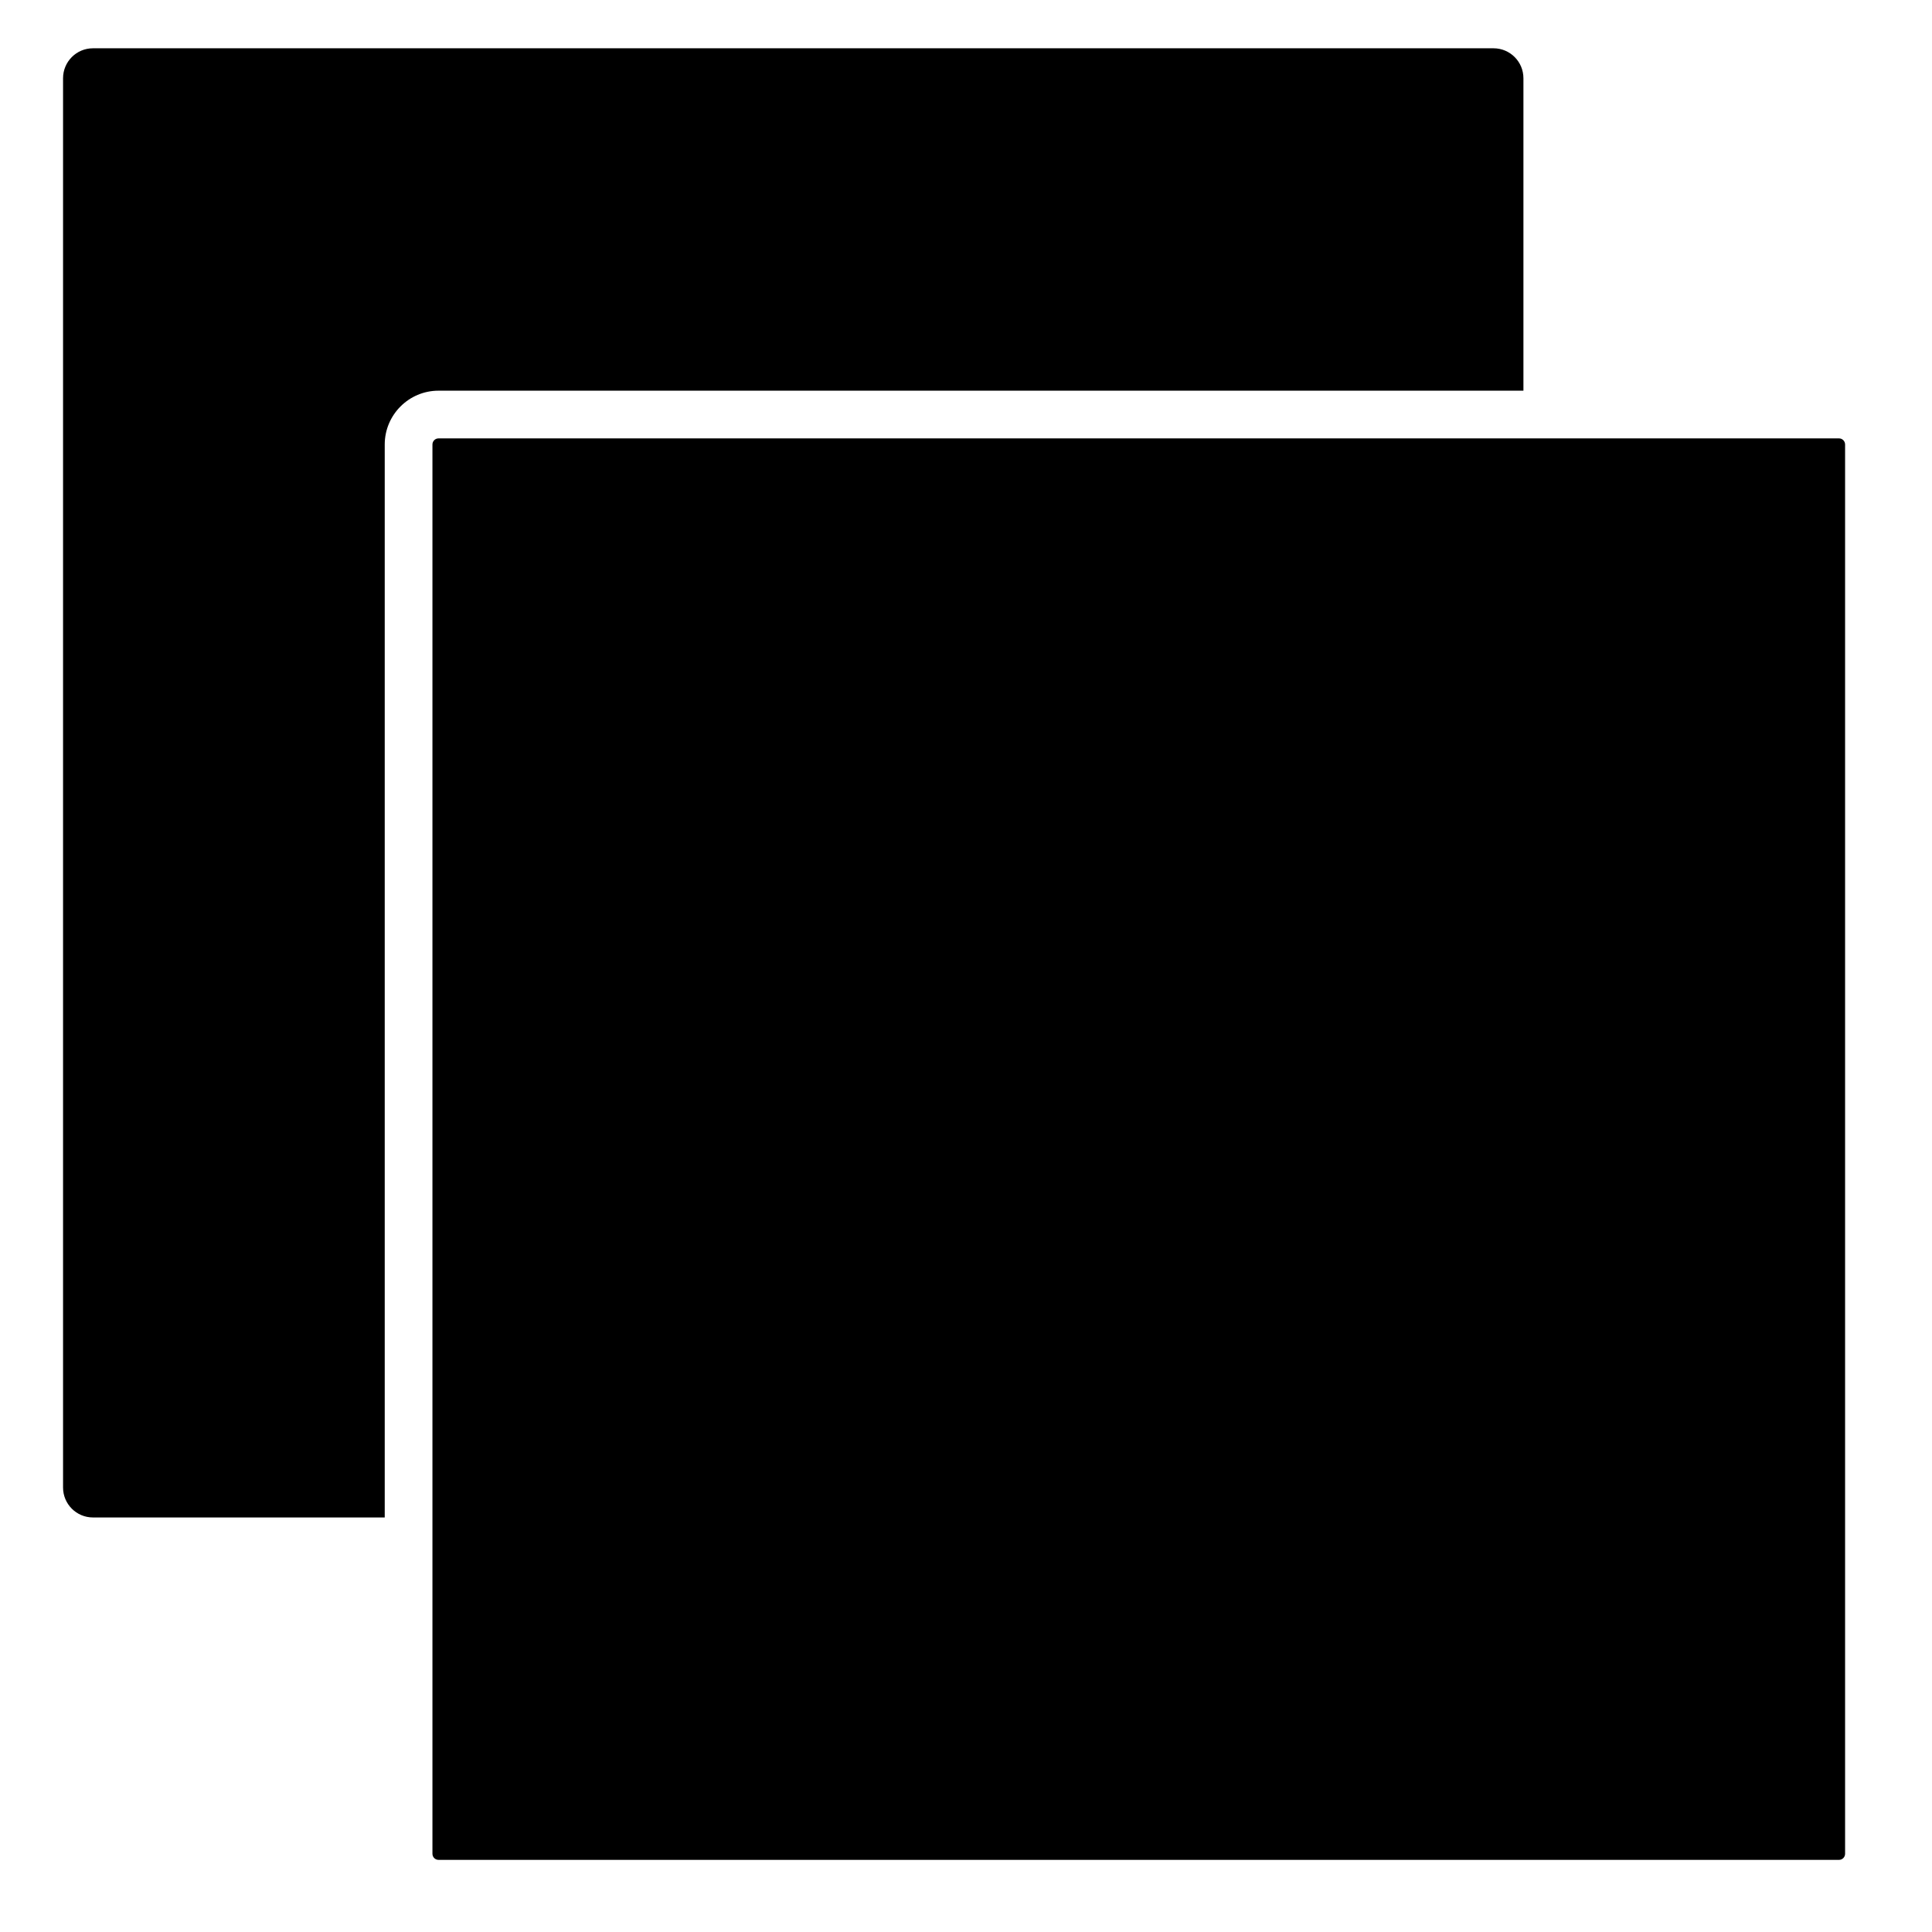
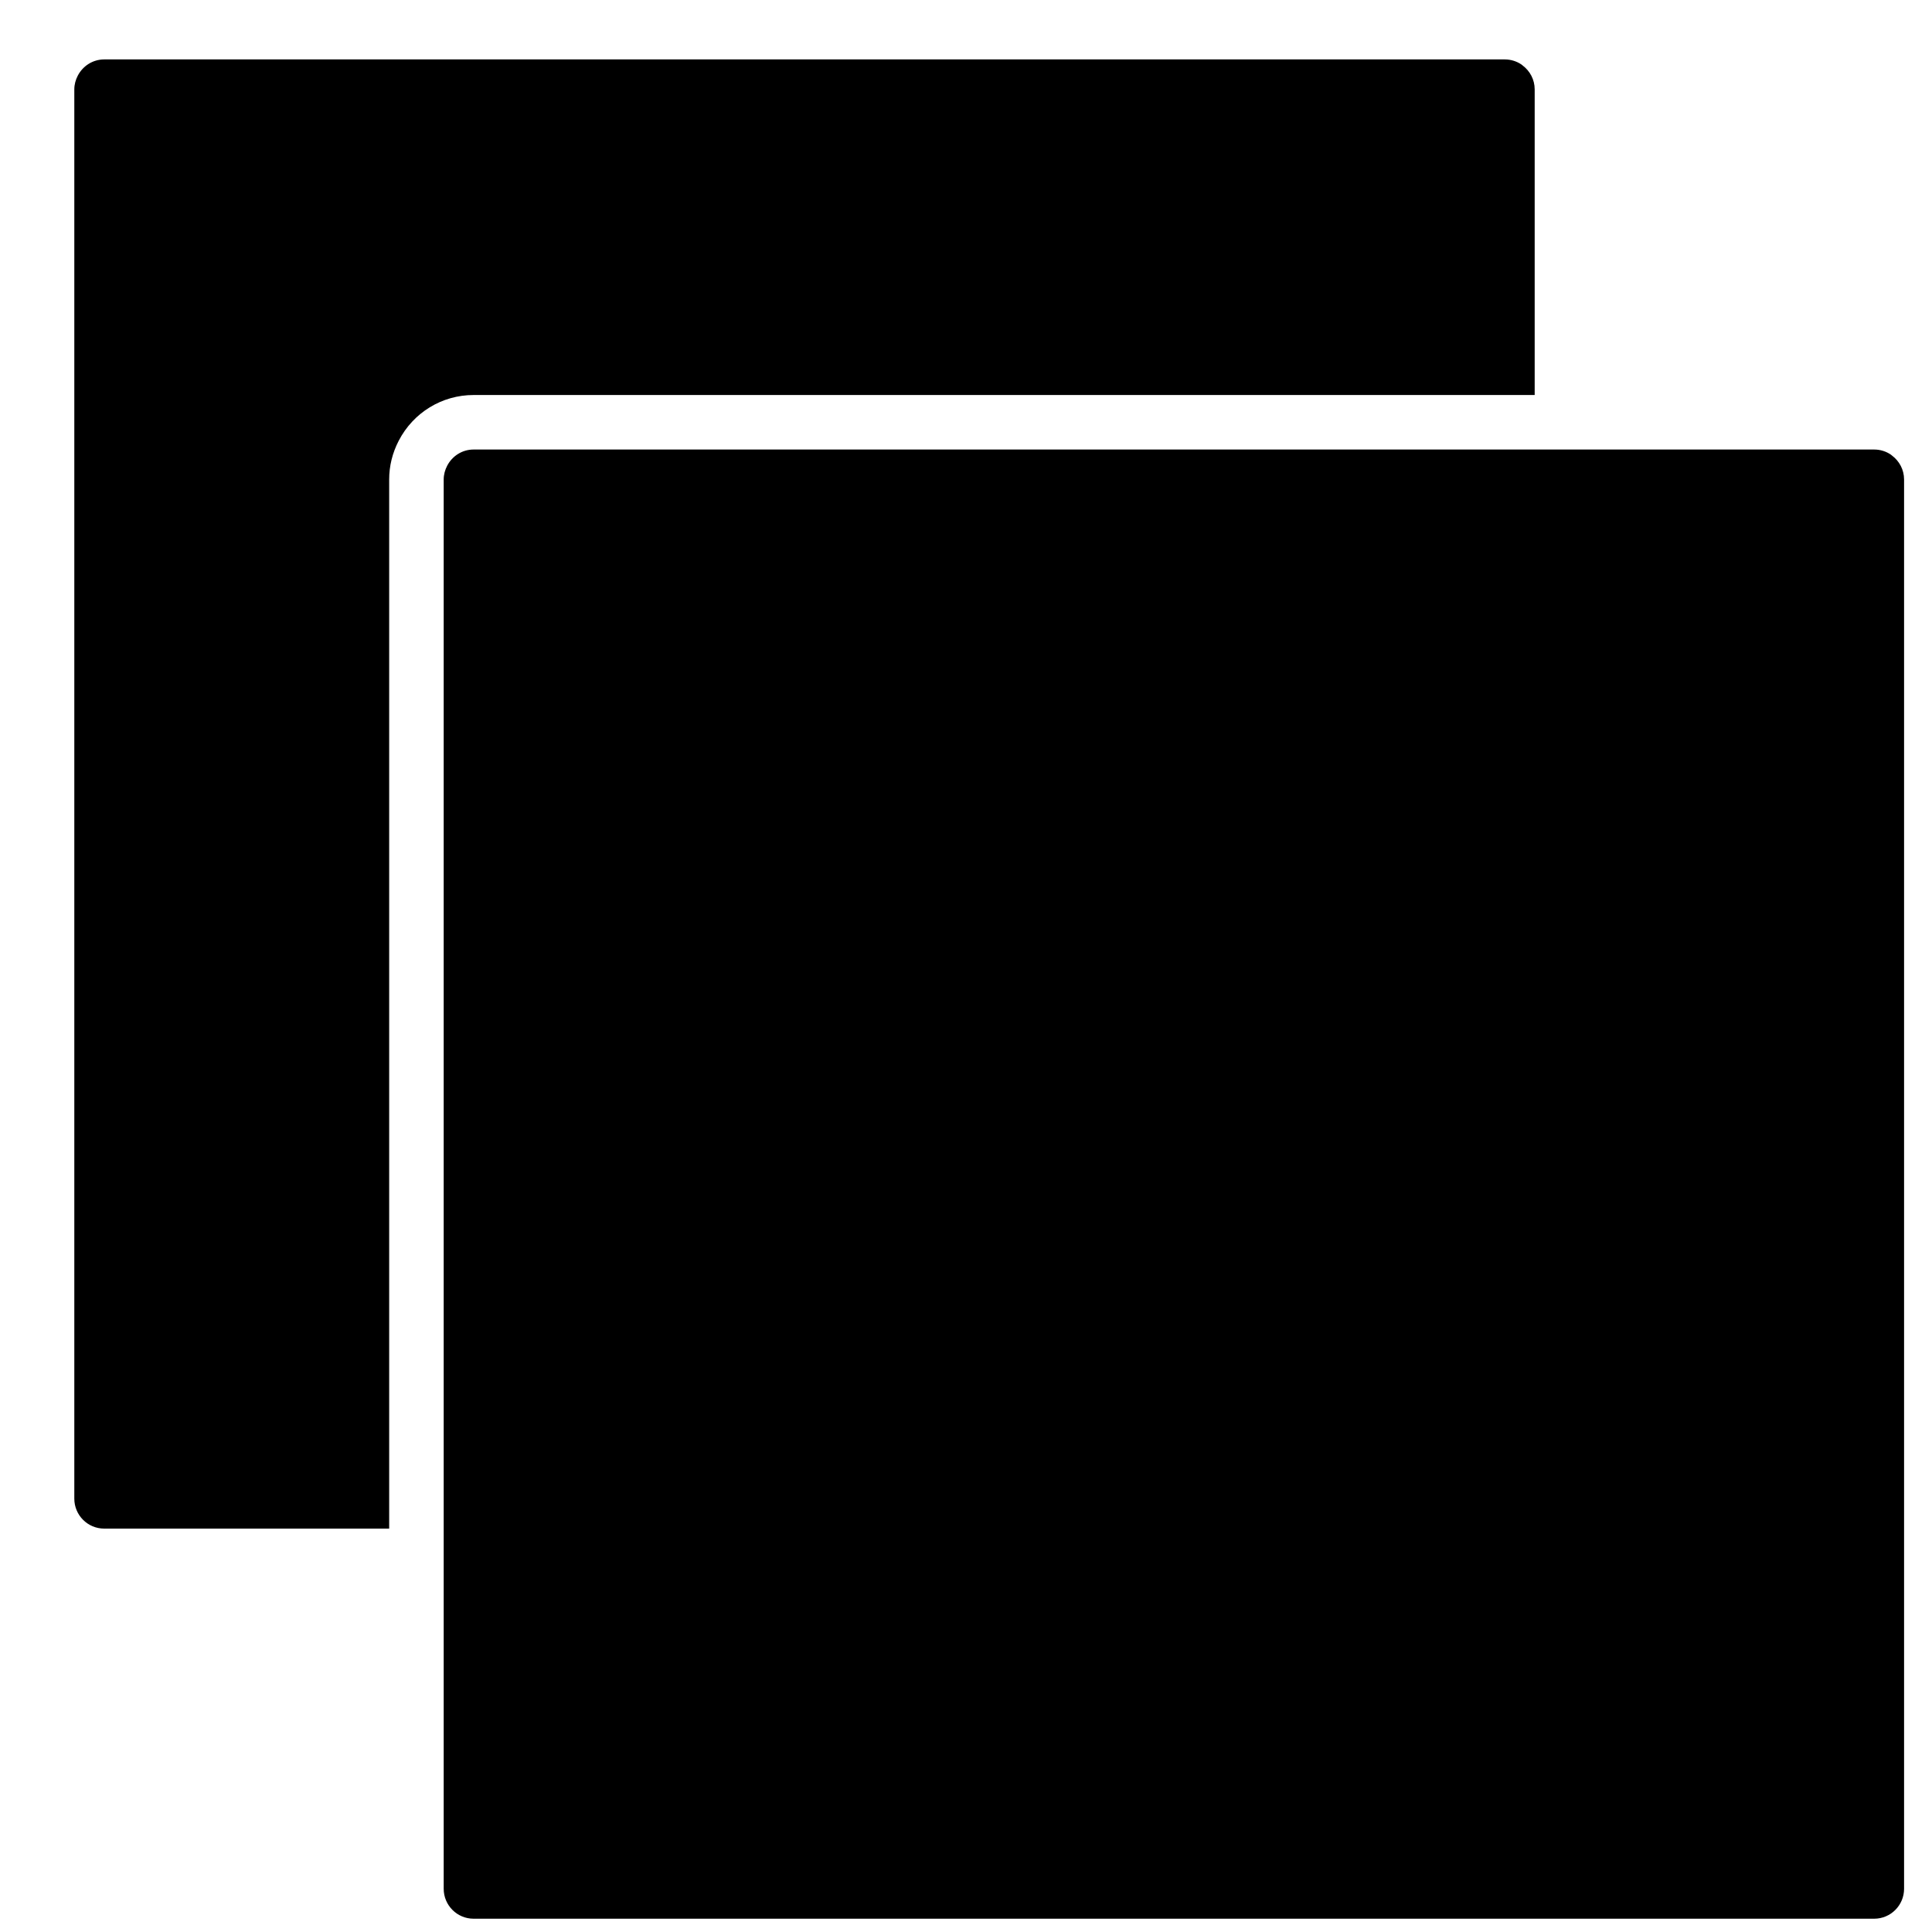
- <svg xmlns="http://www.w3.org/2000/svg" version="1.0" id="Layer_1" x="0px" y="0px" width="283.46px" height="283.46px" viewBox="0 0 283.46 283.46" enable-background="new 0 0 283.46 283.46" xml:space="preserve">
+ <svg xmlns="http://www.w3.org/2000/svg" version="1.1" id="Layer_1" x="0px" y="0px" width="283.46px" height="283.46px" viewBox="0 0 283.46 283.46" enable-background="new 0 0 283.46 283.46" xml:space="preserve">
  <g id="Layer_3">
</g>
  <g id="Layer_3_1_">
</g>
  <g>
-     <path d="M64.333,57.321h159.182v-45.84c0-2.429-1.963-4.396-4.385-4.396H13.637c-2.422,0-4.386,1.968-4.386,4.396v206.765   c0,2.426,1.964,4.393,4.386,4.393h42.81V65.218C56.447,60.864,59.984,57.321,64.333,57.321z" />
-     <path d="M269.825,64.321H64.333c-0.488,0-0.886,0.402-0.886,0.896v206.764c0,0.493,0.397,0.895,0.886,0.895h205.492   c0.487,0,0.884-0.401,0.884-0.895V65.218C270.708,64.724,270.312,64.321,269.825,64.321z" />
+     <path fill="none" d="M4.098,7.89c0.073-0.154,0.129-0.313,0.208-0.465C5.57,4.984,7.557,3.094,9.923,1.951   C7.026,2.659,4.752,4.968,4.098,7.89z" />
+     <path d="M58.502,64.659c2.143-4.136,6.35-6.704,10.982-6.704h155.682V13.116v-0.003c0-1.442-0.703-2.711-1.773-3.512   c-0.057-0.041-0.102-0.093-0.16-0.131c-0.699-0.475-1.543-0.751-2.451-0.751h-42.811l0,0H15.29h-0.001   c-1.694,0-3.147,0.974-3.878,2.384c-0.313,0.605-0.508,1.283-0.508,2.013v206.764c0,2.426,1.964,4.395,4.387,4.395h41.809V70.351   C57.098,68.375,57.57,66.461,58.502,64.659z" />
+     <path d="M277.588,66.836c-0.057-0.041-0.102-0.093-0.16-0.131c-0.699-0.475-1.543-0.751-2.451-0.751h-42.811l0,0H69.485h-0.002   c-1.693,0-3.146,0.974-3.877,2.384c-0.313,0.605-0.508,1.283-0.508,2.013v206.764c0,2.426,1.964,4.395,4.387,4.395h42.809v-0.002   h119.873v0.002h42.811c2.422,0,4.385-1.969,4.385-4.395v-0.002V116.191v-45.84v-0.003   C279.362,68.906,278.659,67.637,277.588,66.836z" />
  </g>
</svg>
